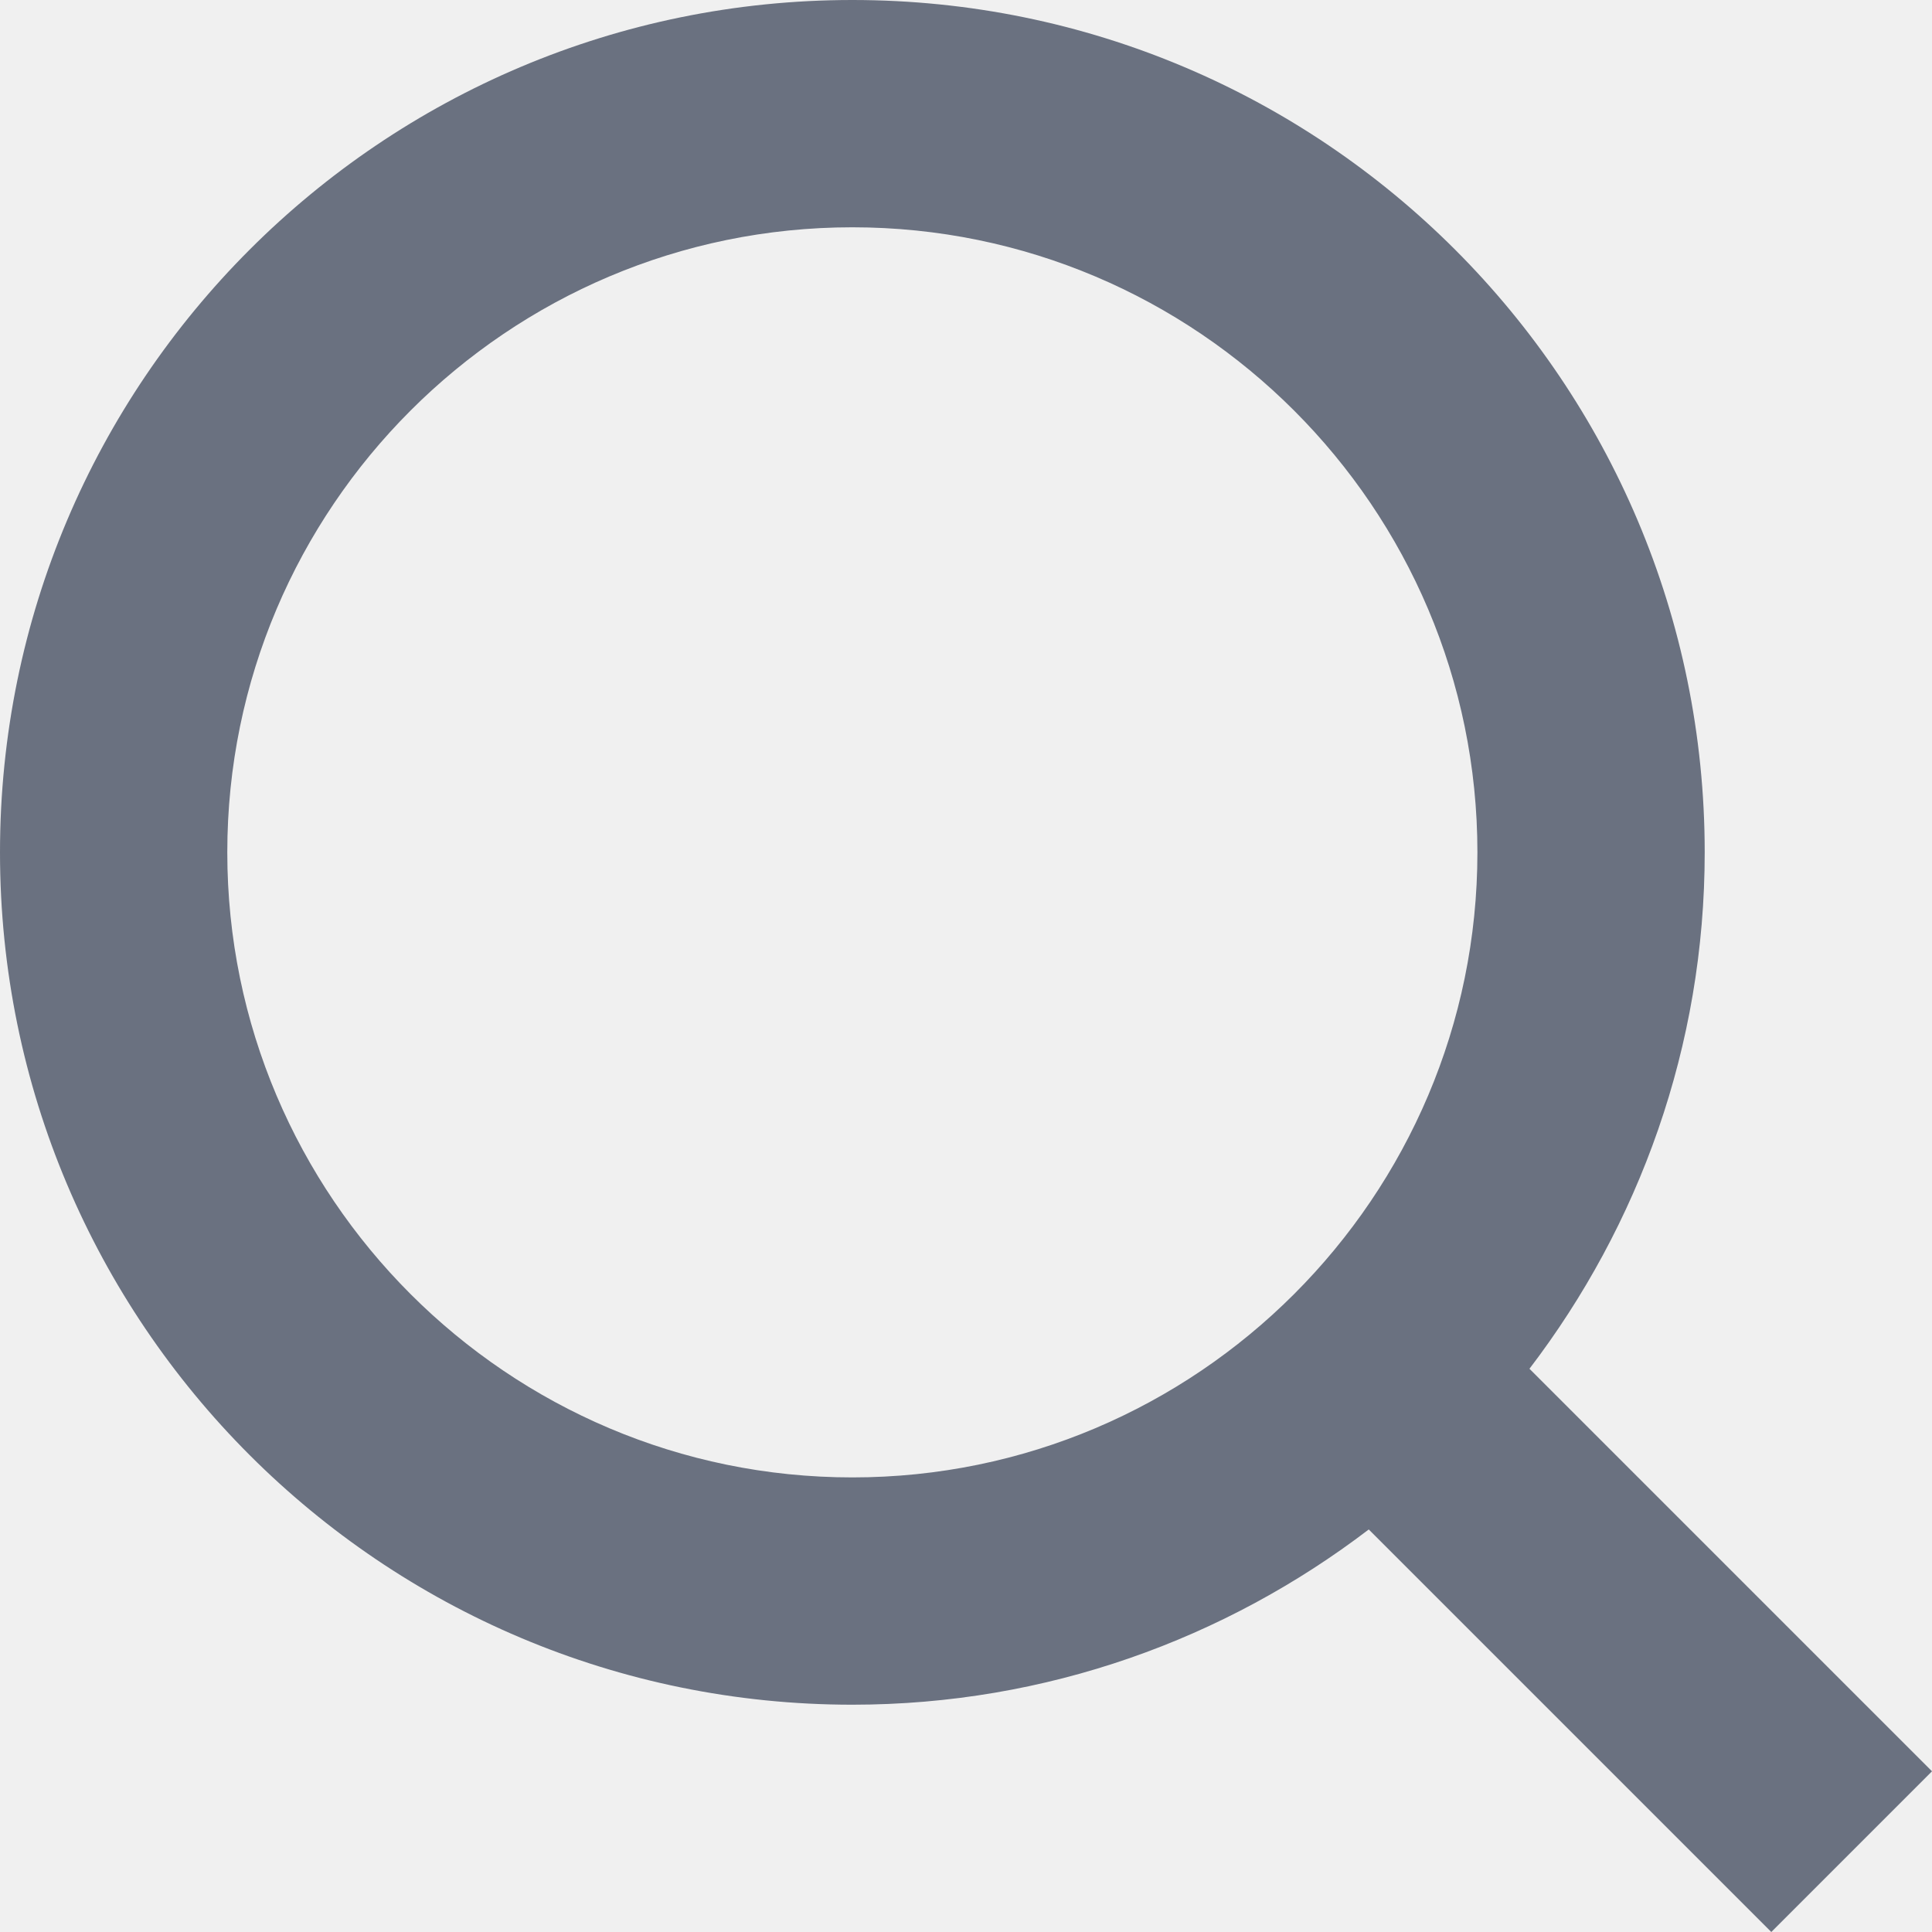
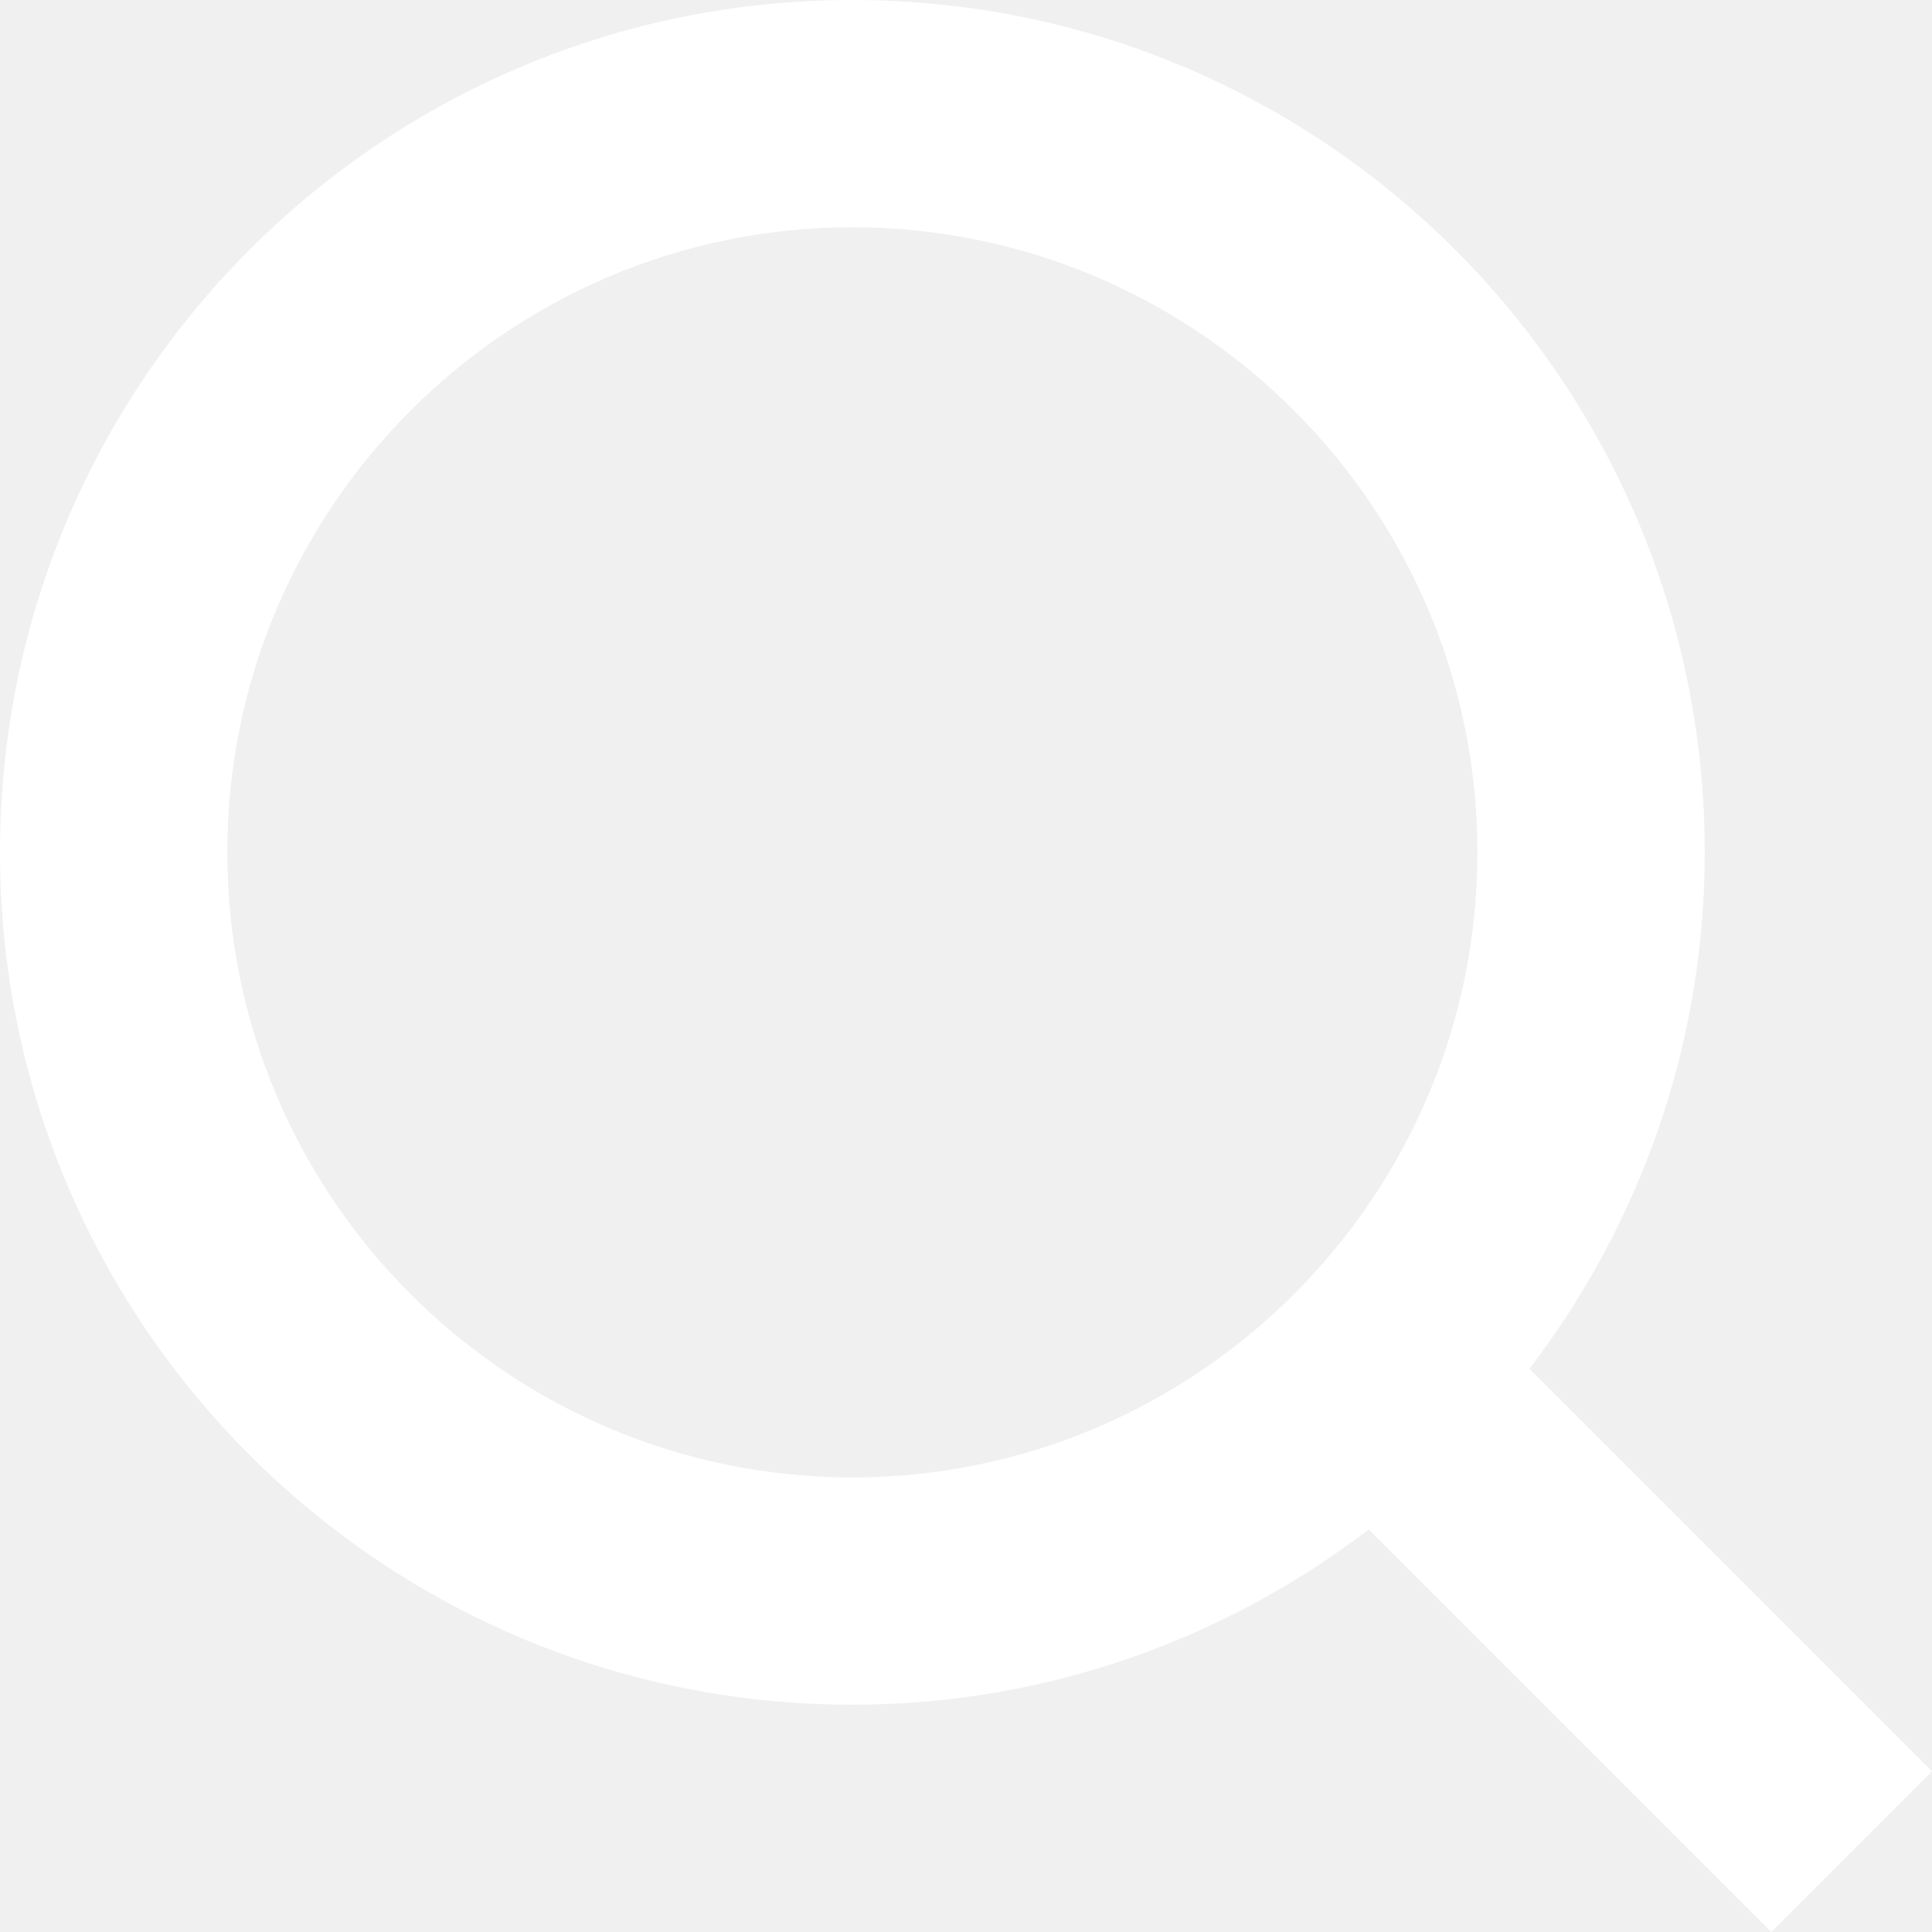
<svg xmlns="http://www.w3.org/2000/svg" version="1.1" x="0px" y="0px" width="17px" height="17px" viewBox="0 0 17 17" enable-background="new 0 0 17 17" xml:space="preserve">
  <g id="Layer_1">
</g>
  <g id="Layer_2">
-     <path fill="#6a7180" d="M17,15.586l-3.542-3.542C14.421,10.782,15,9.21,15,7.5C15,3.358,11.643,0,7.5,0C3.358,0,0,3.358,0,7.5   C0,11.643,3.358,15,7.5,15c1.71,0,3.282-0.579,4.544-1.542L15.586,17L17,15.586z M2,7.5C2,4.467,4.467,2,7.5,2   C10.532,2,13,4.467,13,7.5c0,3.032-2.468,5.5-5.5,5.5C4.467,13,2,10.532,2,7.5z" />
+     <path fill="#FFFFFF" d="M17,15.586l-3.542-3.542C14.421,10.782,15,9.21,15,7.5C15,3.358,11.643,0,7.5,0C3.358,0,0,3.358,0,7.5   C0,11.643,3.358,15,7.5,15c1.71,0,3.282-0.579,4.544-1.542L15.586,17L17,15.586z M2,7.5C2,4.467,4.467,2,7.5,2   C10.532,2,13,4.467,13,7.5c0,3.032-2.468,5.5-5.5,5.5C4.467,13,2,10.532,2,7.5z" />
  </g>
</svg>
